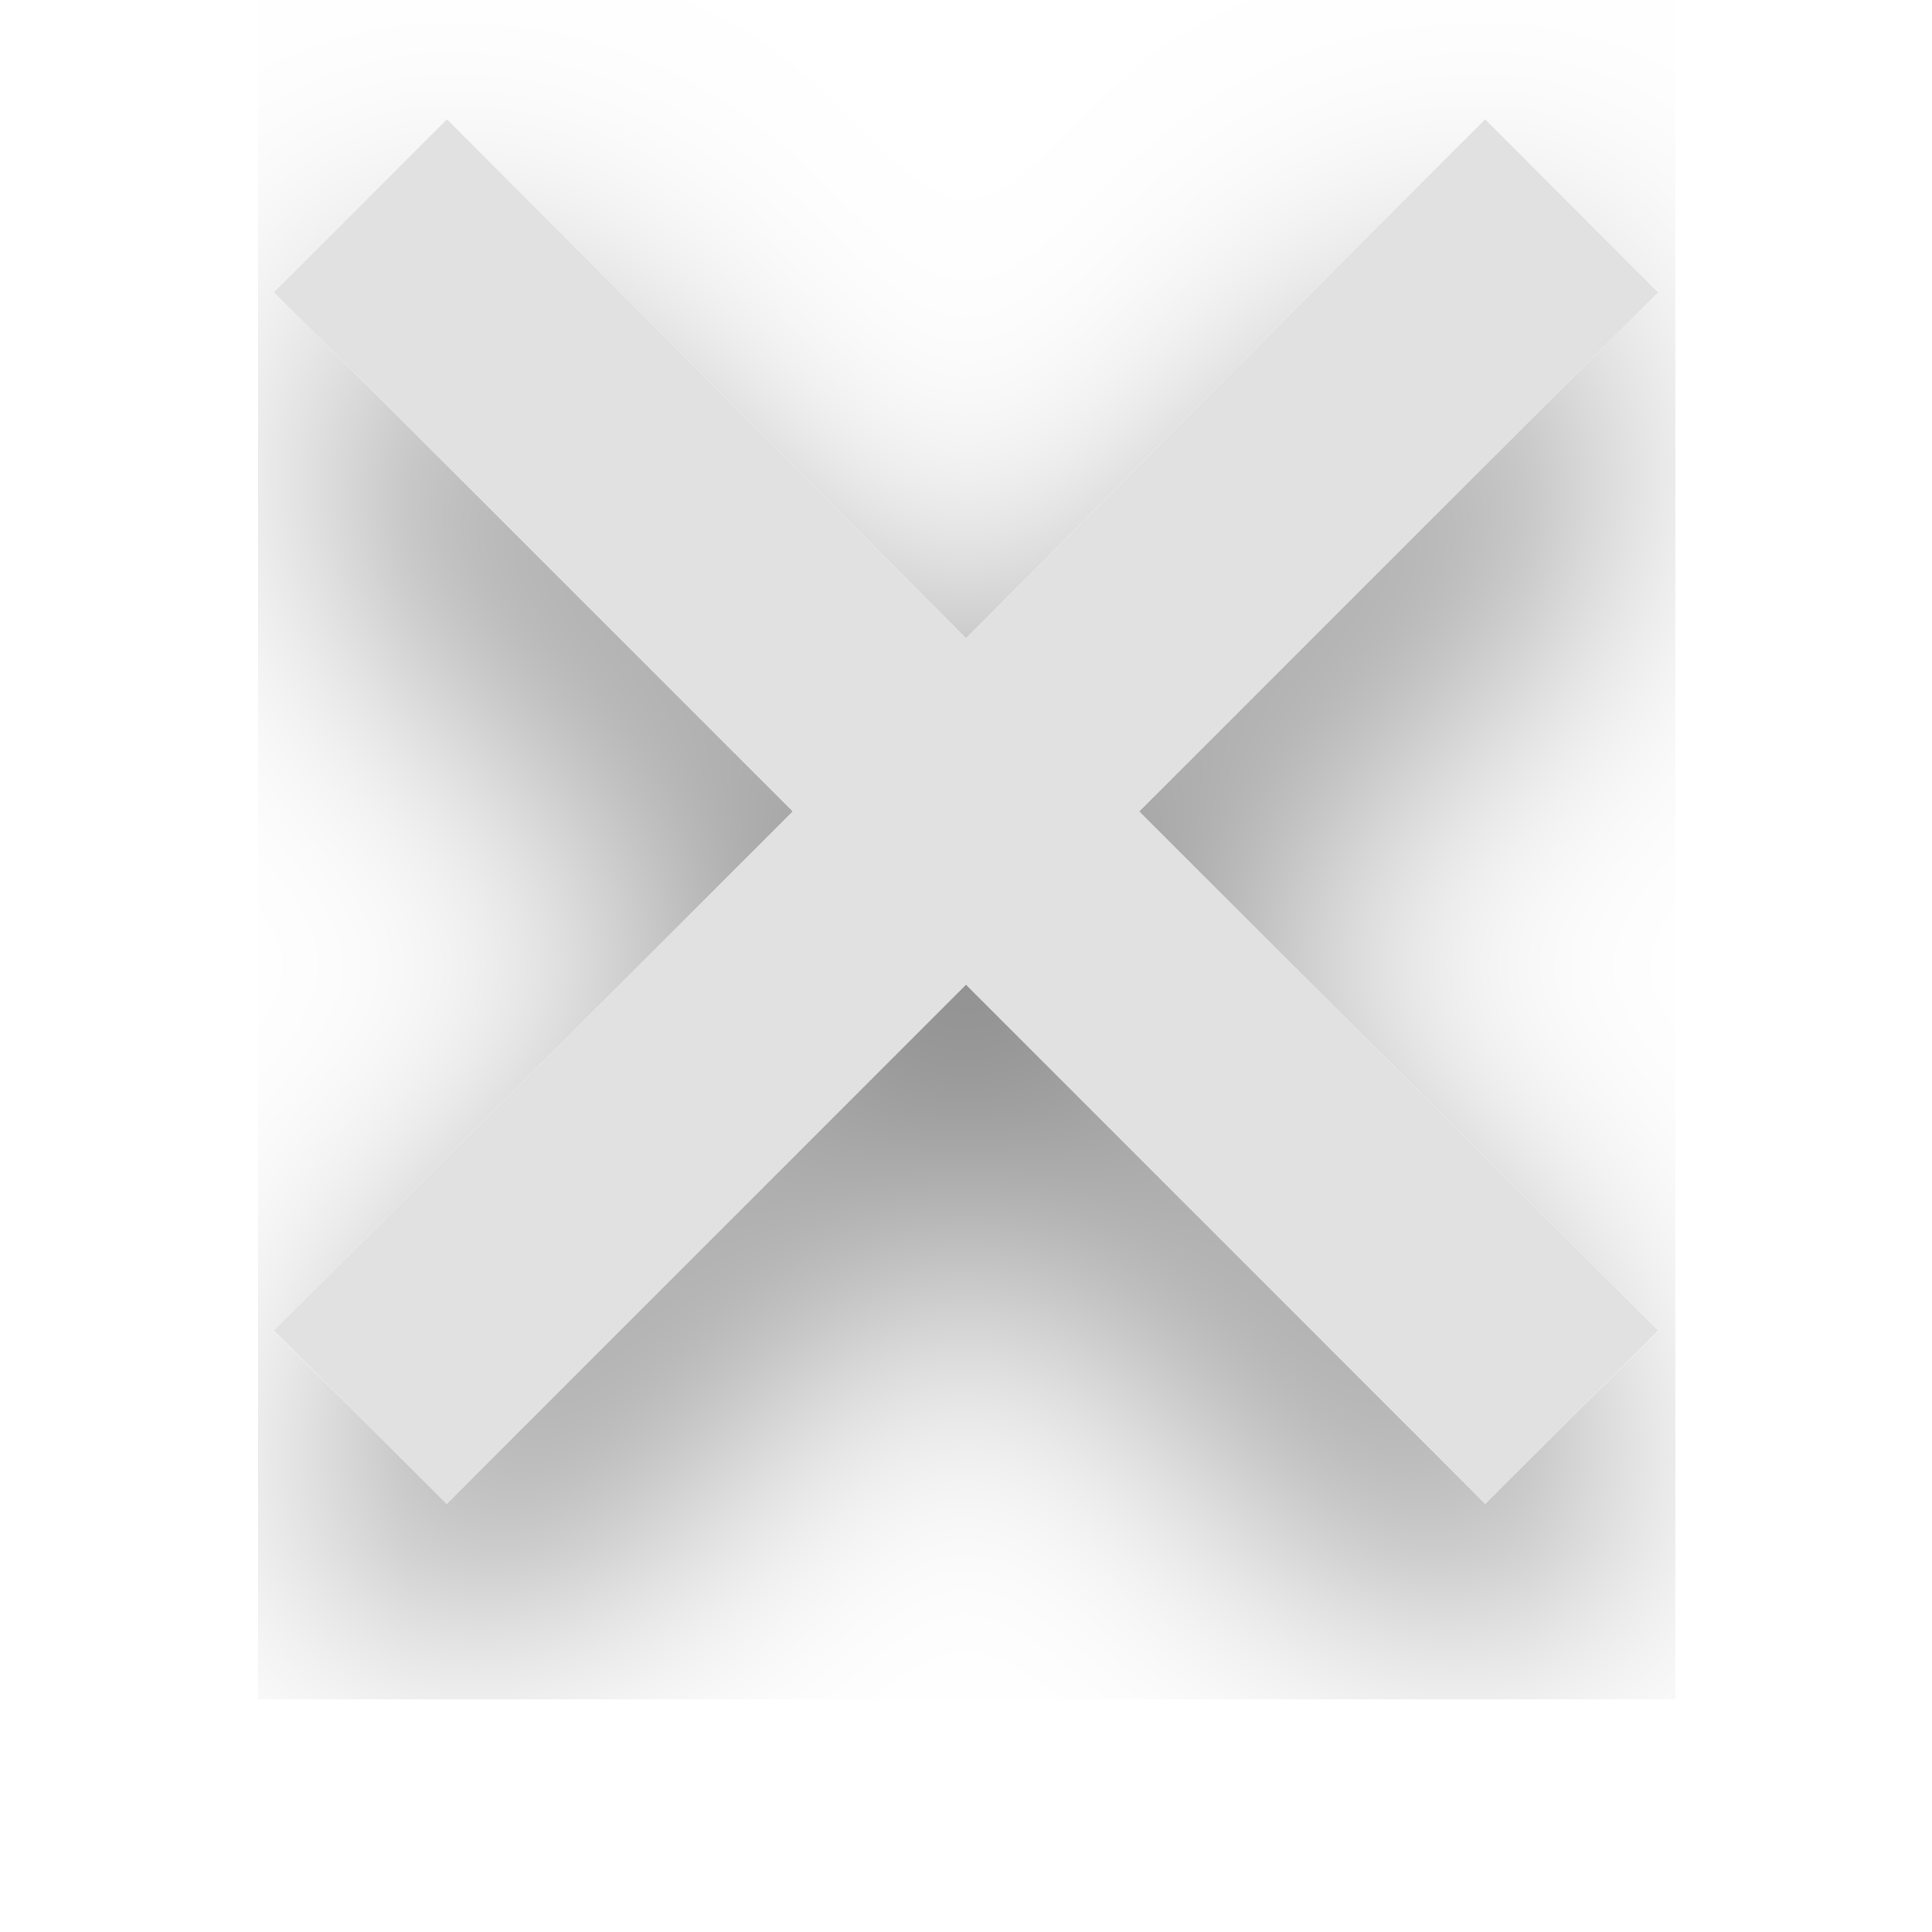
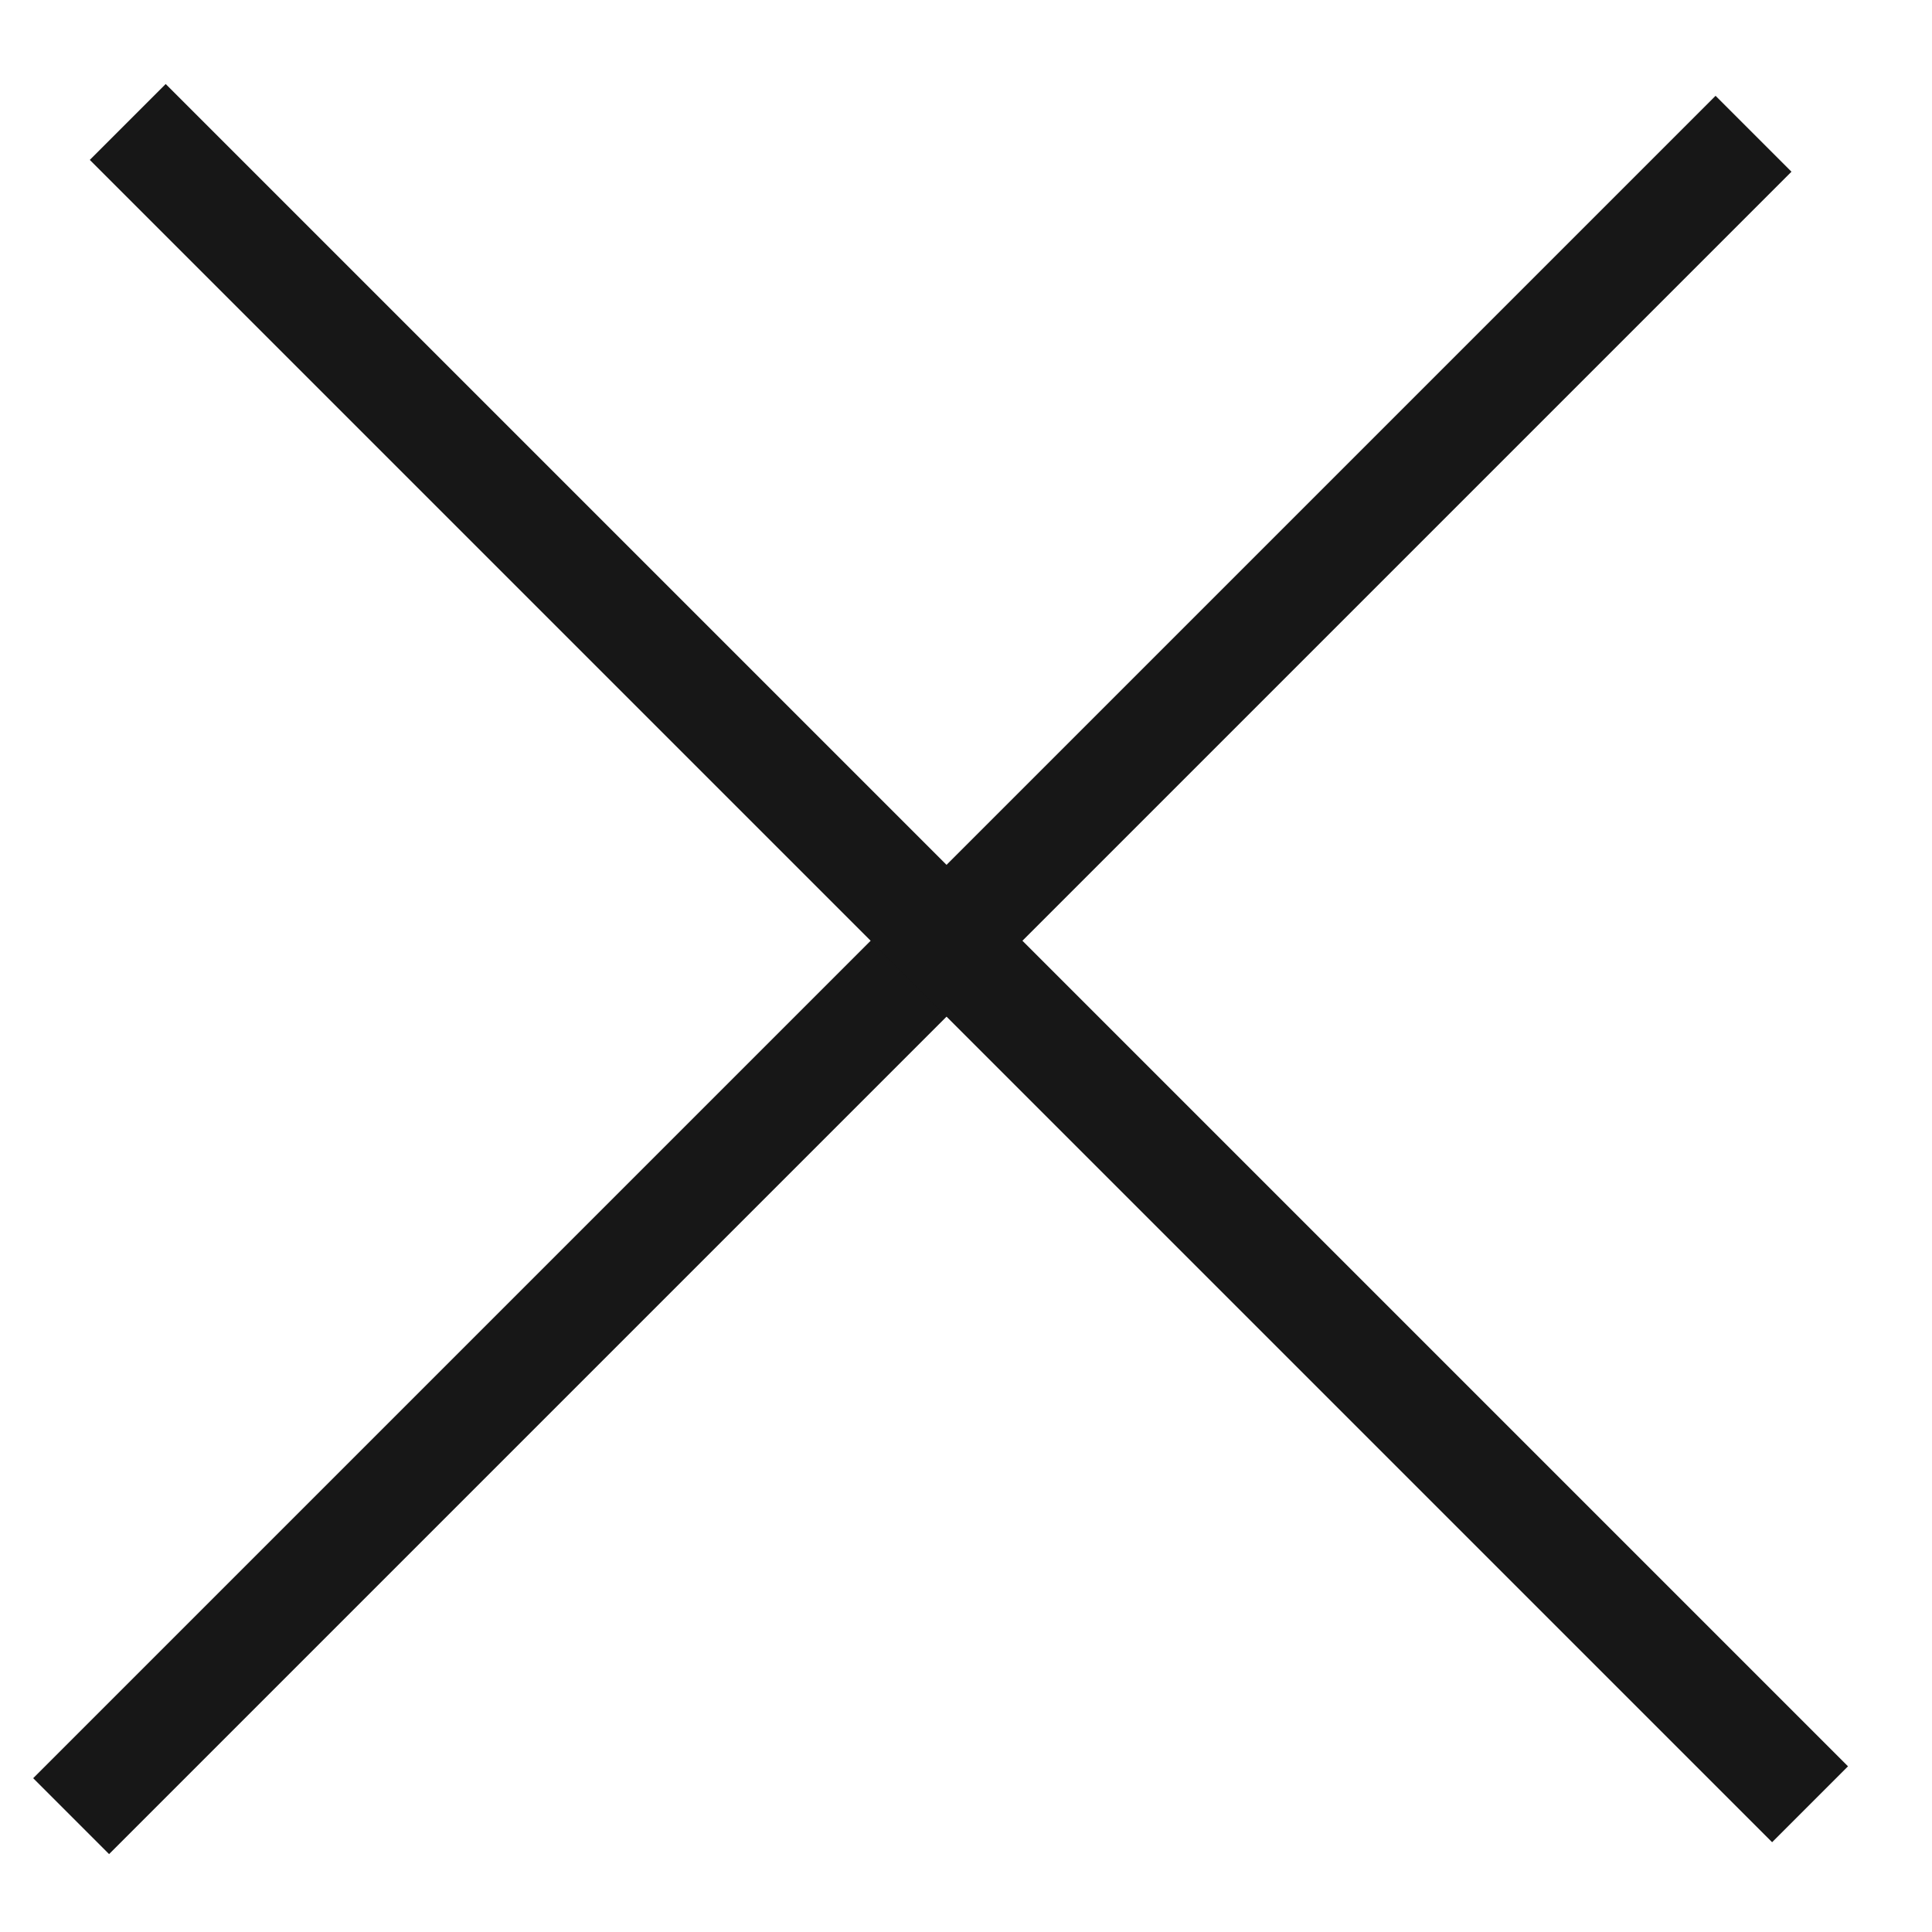
- <svg xmlns="http://www.w3.org/2000/svg" width="25" height="25">
-   <defs>
-     <filter x="-1.1%" y="-14.1%" width="102.3%" height="128.2%" filterUnits="objectBoundingBox" id="a">
-       <feOffset dy="2" in="SourceAlpha" result="shadowOffsetOuter1" />
-       <feGaussianBlur stdDeviation="2" in="shadowOffsetOuter1" result="shadowBlurOuter1" />
-       <feColorMatrix values="0 0 0 0 0 0 0 0 0 0 0 0 0 0 0 0 0 0 0.5 0" in="shadowBlurOuter1" result="shadowMatrixOuter1" />
-       <feMerge>
-         <feMergeNode in="shadowMatrixOuter1" />
-         <feMergeNode in="SourceGraphic" />
-       </feMerge>
-     </filter>
-   </defs>
-   <g filter="url(#a)" transform="translate(-1011 -32)" fill="#E1E1E1" fill-rule="evenodd">
-     <path d="M1030.218 33.543l2.239 2.24-15.675 15.674-2.239-2.24z" />
-     <path d="M1032.457 49.218l-2.24 2.239-15.674-15.675 2.24-2.239z" />
+ <svg xmlns="http://www.w3.org/2000/svg" width="18px" height="18px" viewBox="0 0 18 18" version="1.1">
+   <g id="Page-1" stroke="none" stroke-width="1" fill="none" fill-rule="evenodd">
+     <g id="Gallery-lightbox-(light)" transform="translate(-982, -210)" fill="#171717">
+       <g id="lightbox-ui" transform="translate(-6, 174)">
+         <g id="close-icon" transform="translate(988, 36)">
+           <polygon id="Rectangle" transform="translate(8.5, 9.083333) rotate(-315) translate(-8.5, -9.083333) " points="8 -2 9 -2 9 20.167 8 20.167" />
+           <polygon id="Rectangle-Copy" transform="translate(9.026861, 8.973139) scale(-1, 1) rotate(225) translate(-9.026861, -8.973139) " points="8.527 -2.11 9.527 -2.11 9.527 20.056 8.527 20.056" />
+         </g>
+       </g>
+     </g>
  </g>
</svg>
